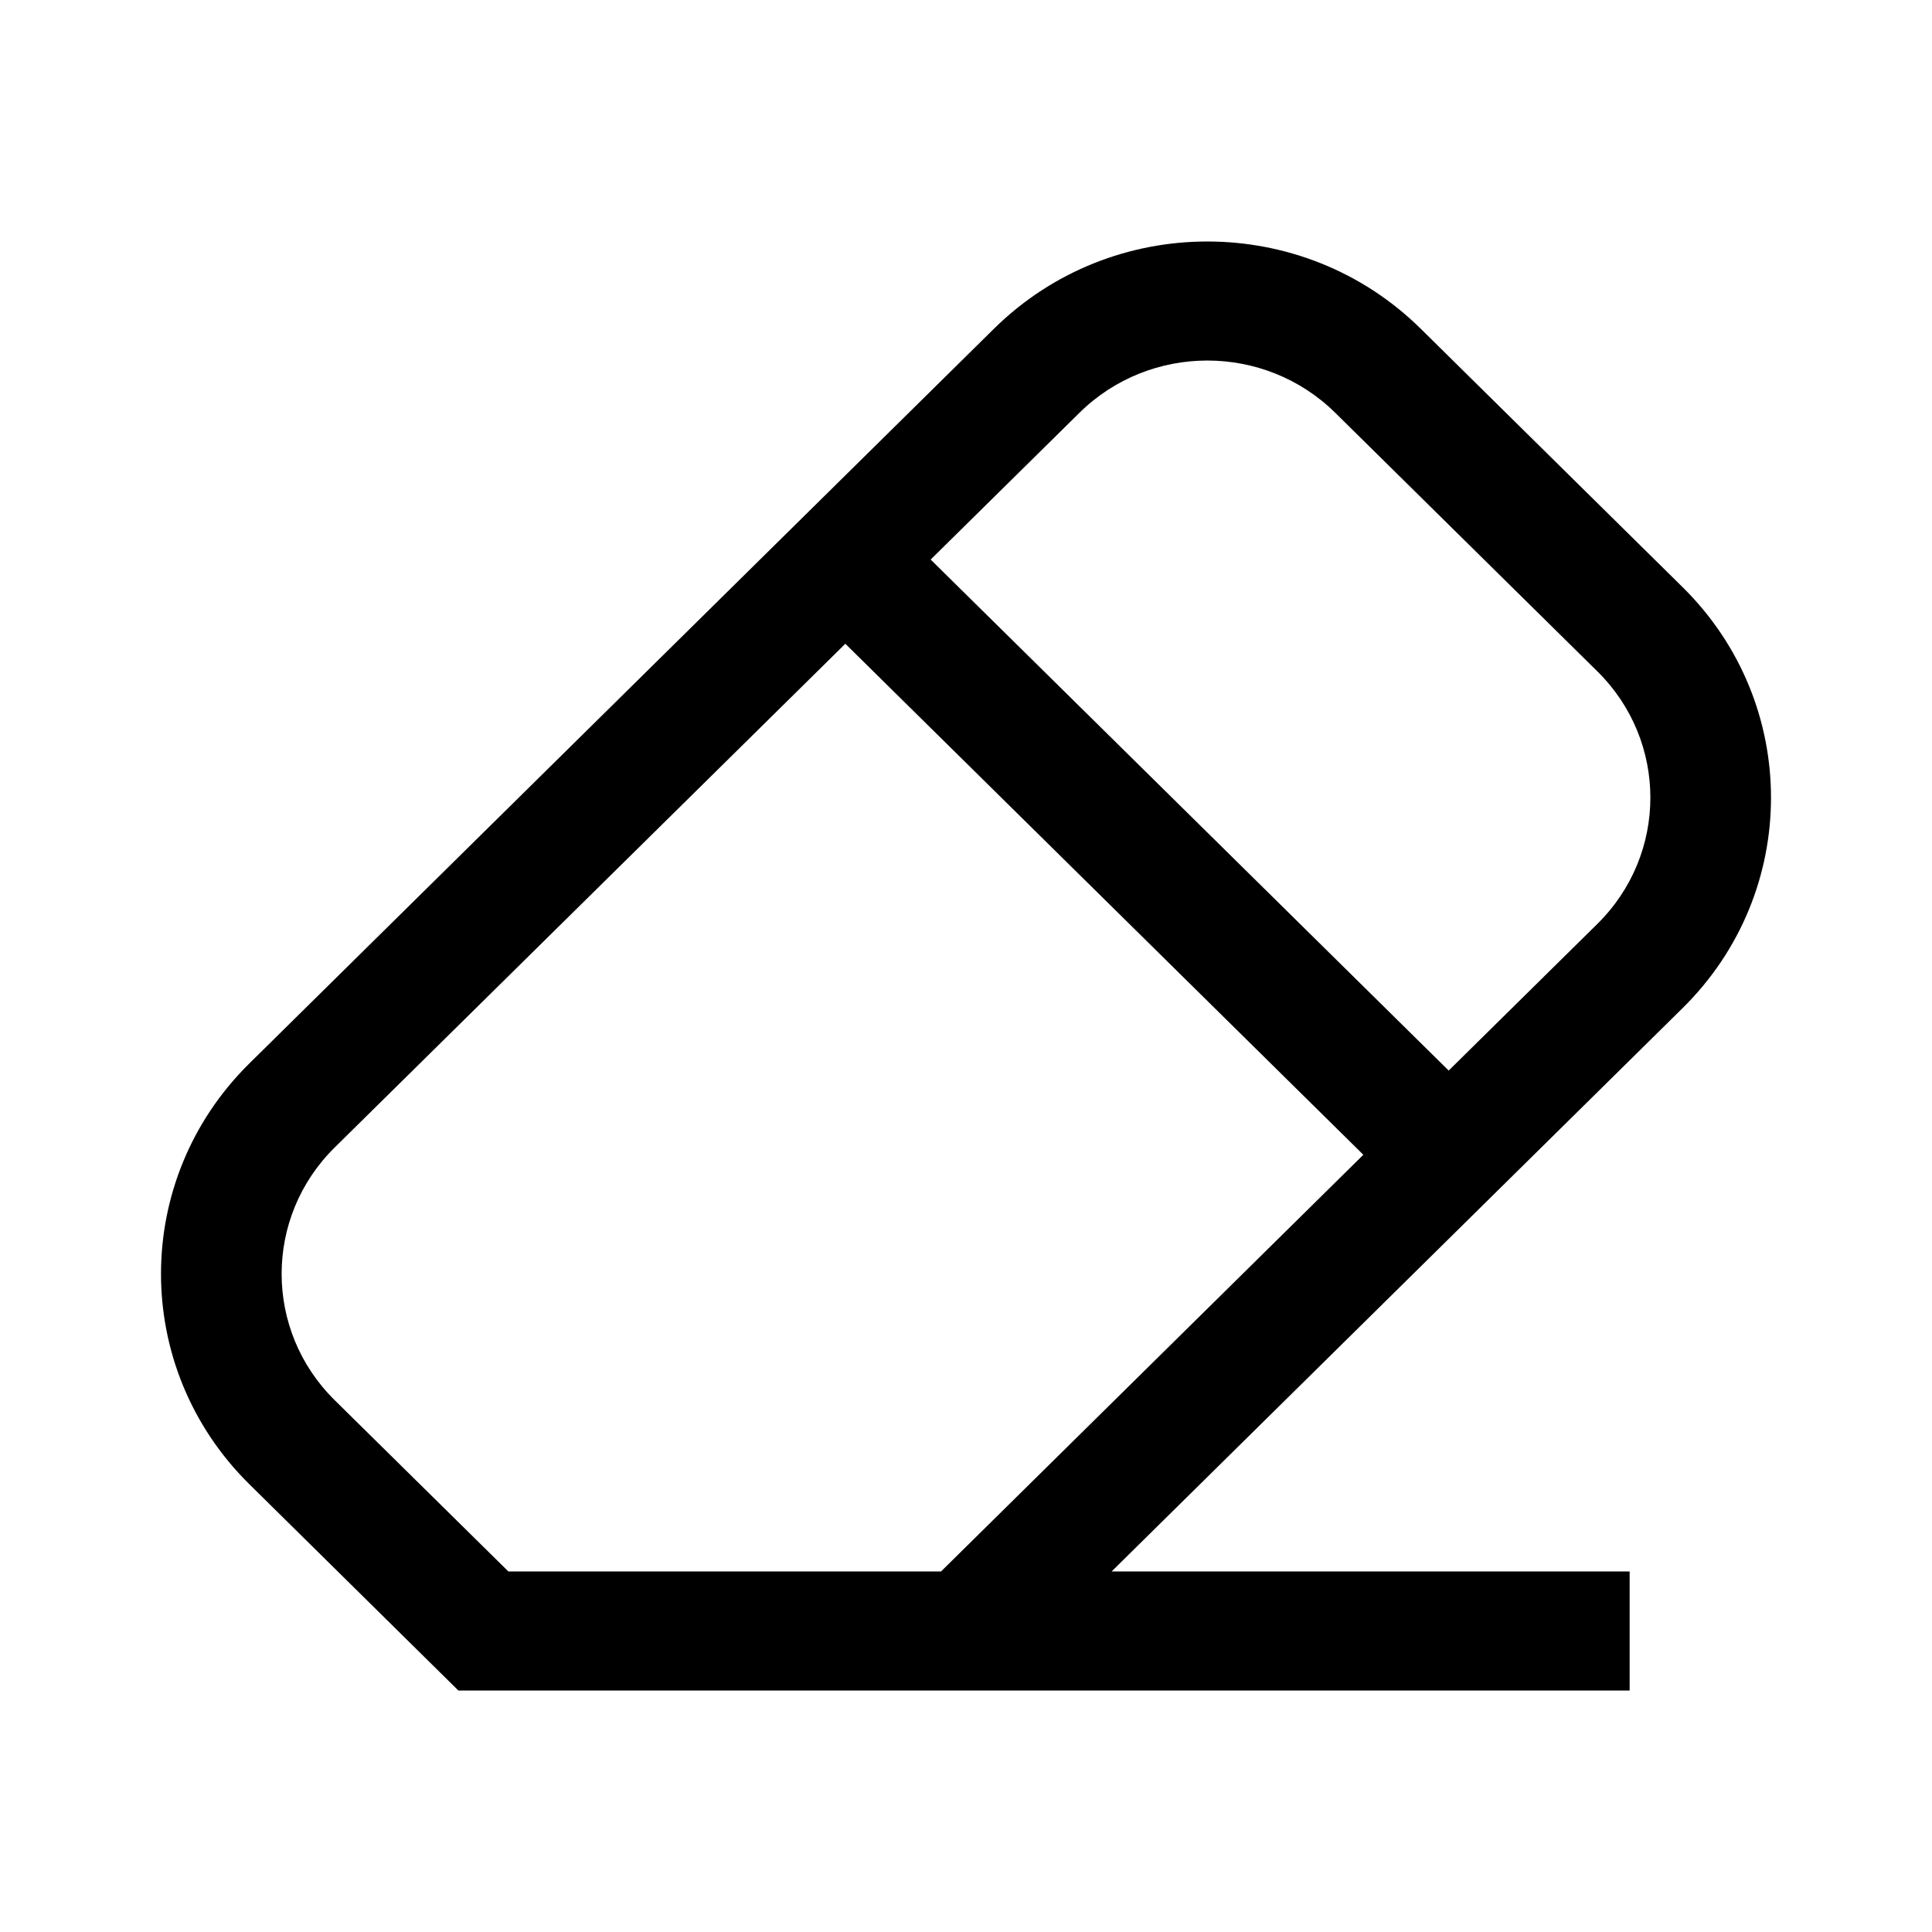
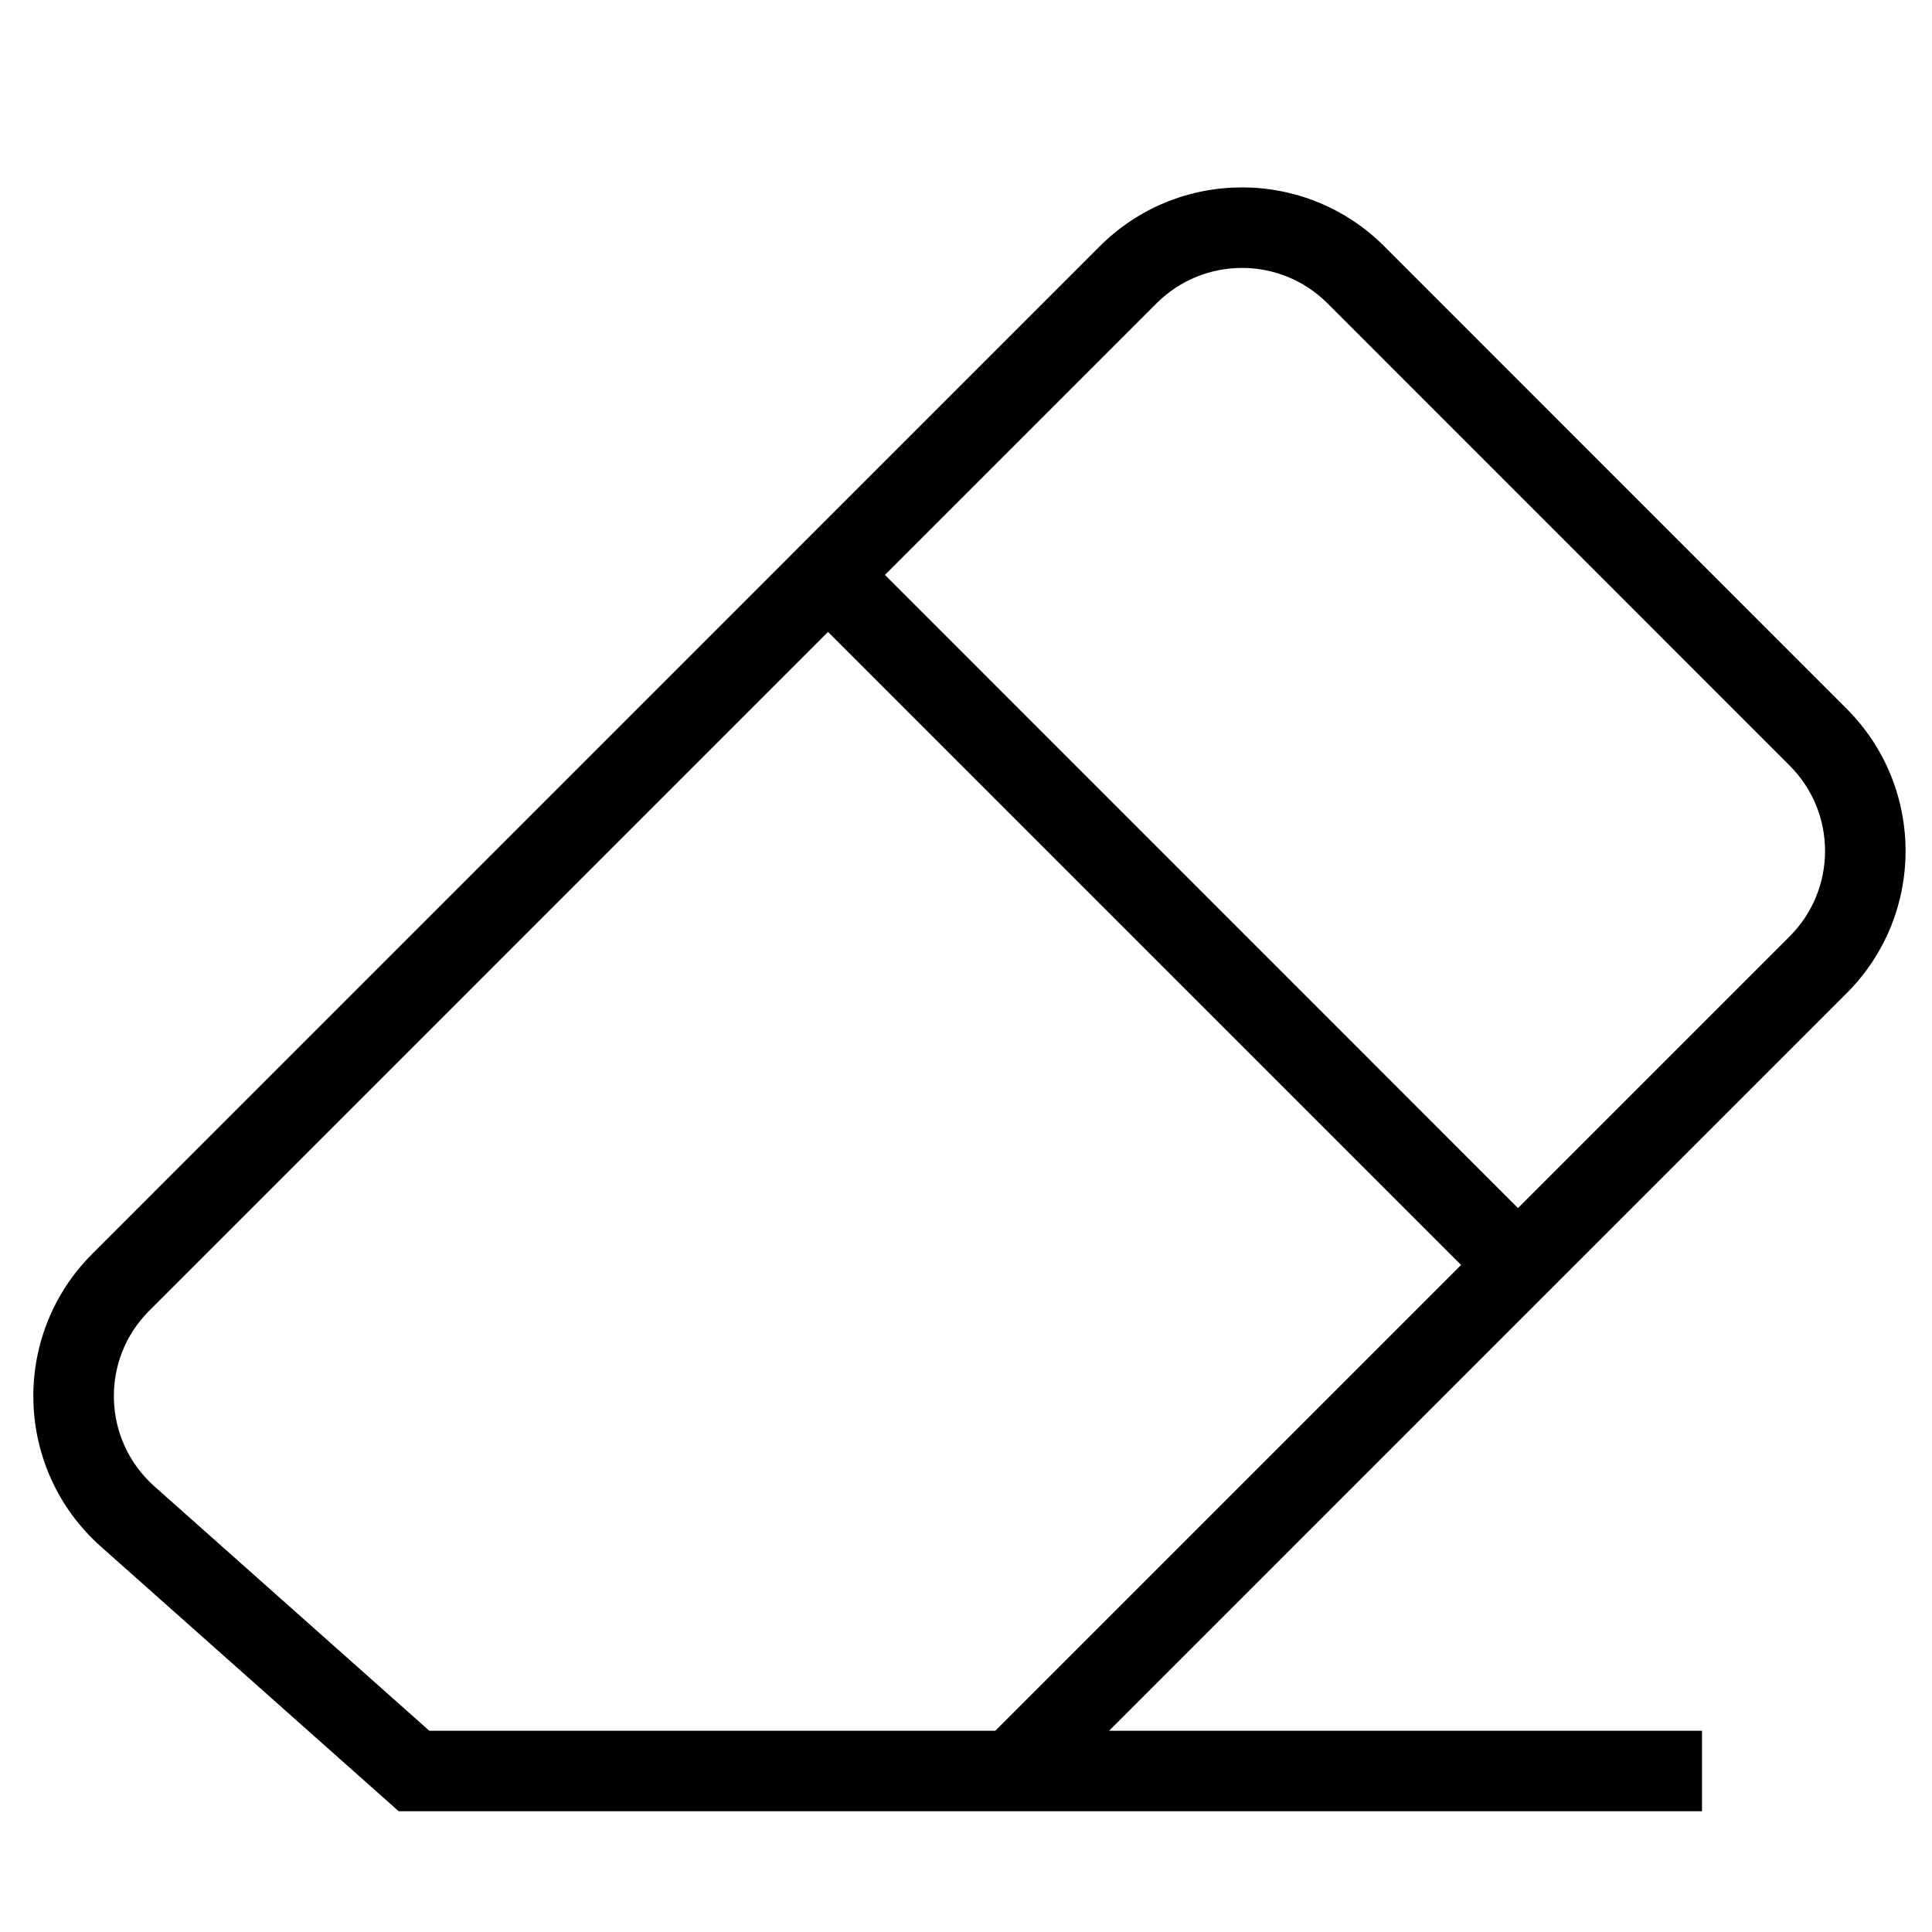
<svg xmlns="http://www.w3.org/2000/svg" width="24" height="24" viewBox="0 0 24 24">
-   <path fill-rule="evenodd" clip-rule="evenodd" d="M17.648 4.083C16.184 2.639 13.812 2.639 12.348 4.083L3.098 13.21C1.634 14.654 1.634 16.994 3.098 18.438L5.474 20.783L5.694 21L6.004 21H12L12.31 21L20.244 21V19.521H13.809L20.902 12.523C22.366 11.079 22.366 8.738 20.902 7.294L17.648 4.083ZM11.69 19.521L16.936 14.345L10.501 7.997L4.157 14.255C3.279 15.122 3.279 16.526 4.157 17.393L6.315 19.521L11.69 19.521ZM11.561 6.951L17.996 13.299L19.843 11.477C20.721 10.611 20.721 9.206 19.843 8.34L16.588 5.129C15.71 4.262 14.286 4.262 13.408 5.129L11.561 6.951Z" />
+   <path d="M13.661 3.06C14.637 2.084 16.22 2.084 17.196 3.06L22.939 8.804C23.916 9.78 23.916 11.363 22.939 12.339L13.778 21.5H21.143V22.5H4.953L4.811 22.374L1.253 19.212C0.178 18.256 0.129 16.592 1.147 15.575L13.661 3.06ZM1.854 16.282C1.243 16.892 1.273 17.89 1.918 18.464L5.333 21.5H12.364L18.15 15.714L10.286 7.85L1.854 16.282ZM16.489 3.767C15.904 3.182 14.954 3.182 14.368 3.767L10.993 7.142L18.857 15.007L22.232 11.632C22.818 11.046 22.818 10.096 22.232 9.511L16.489 3.767Z" />
</svg>
